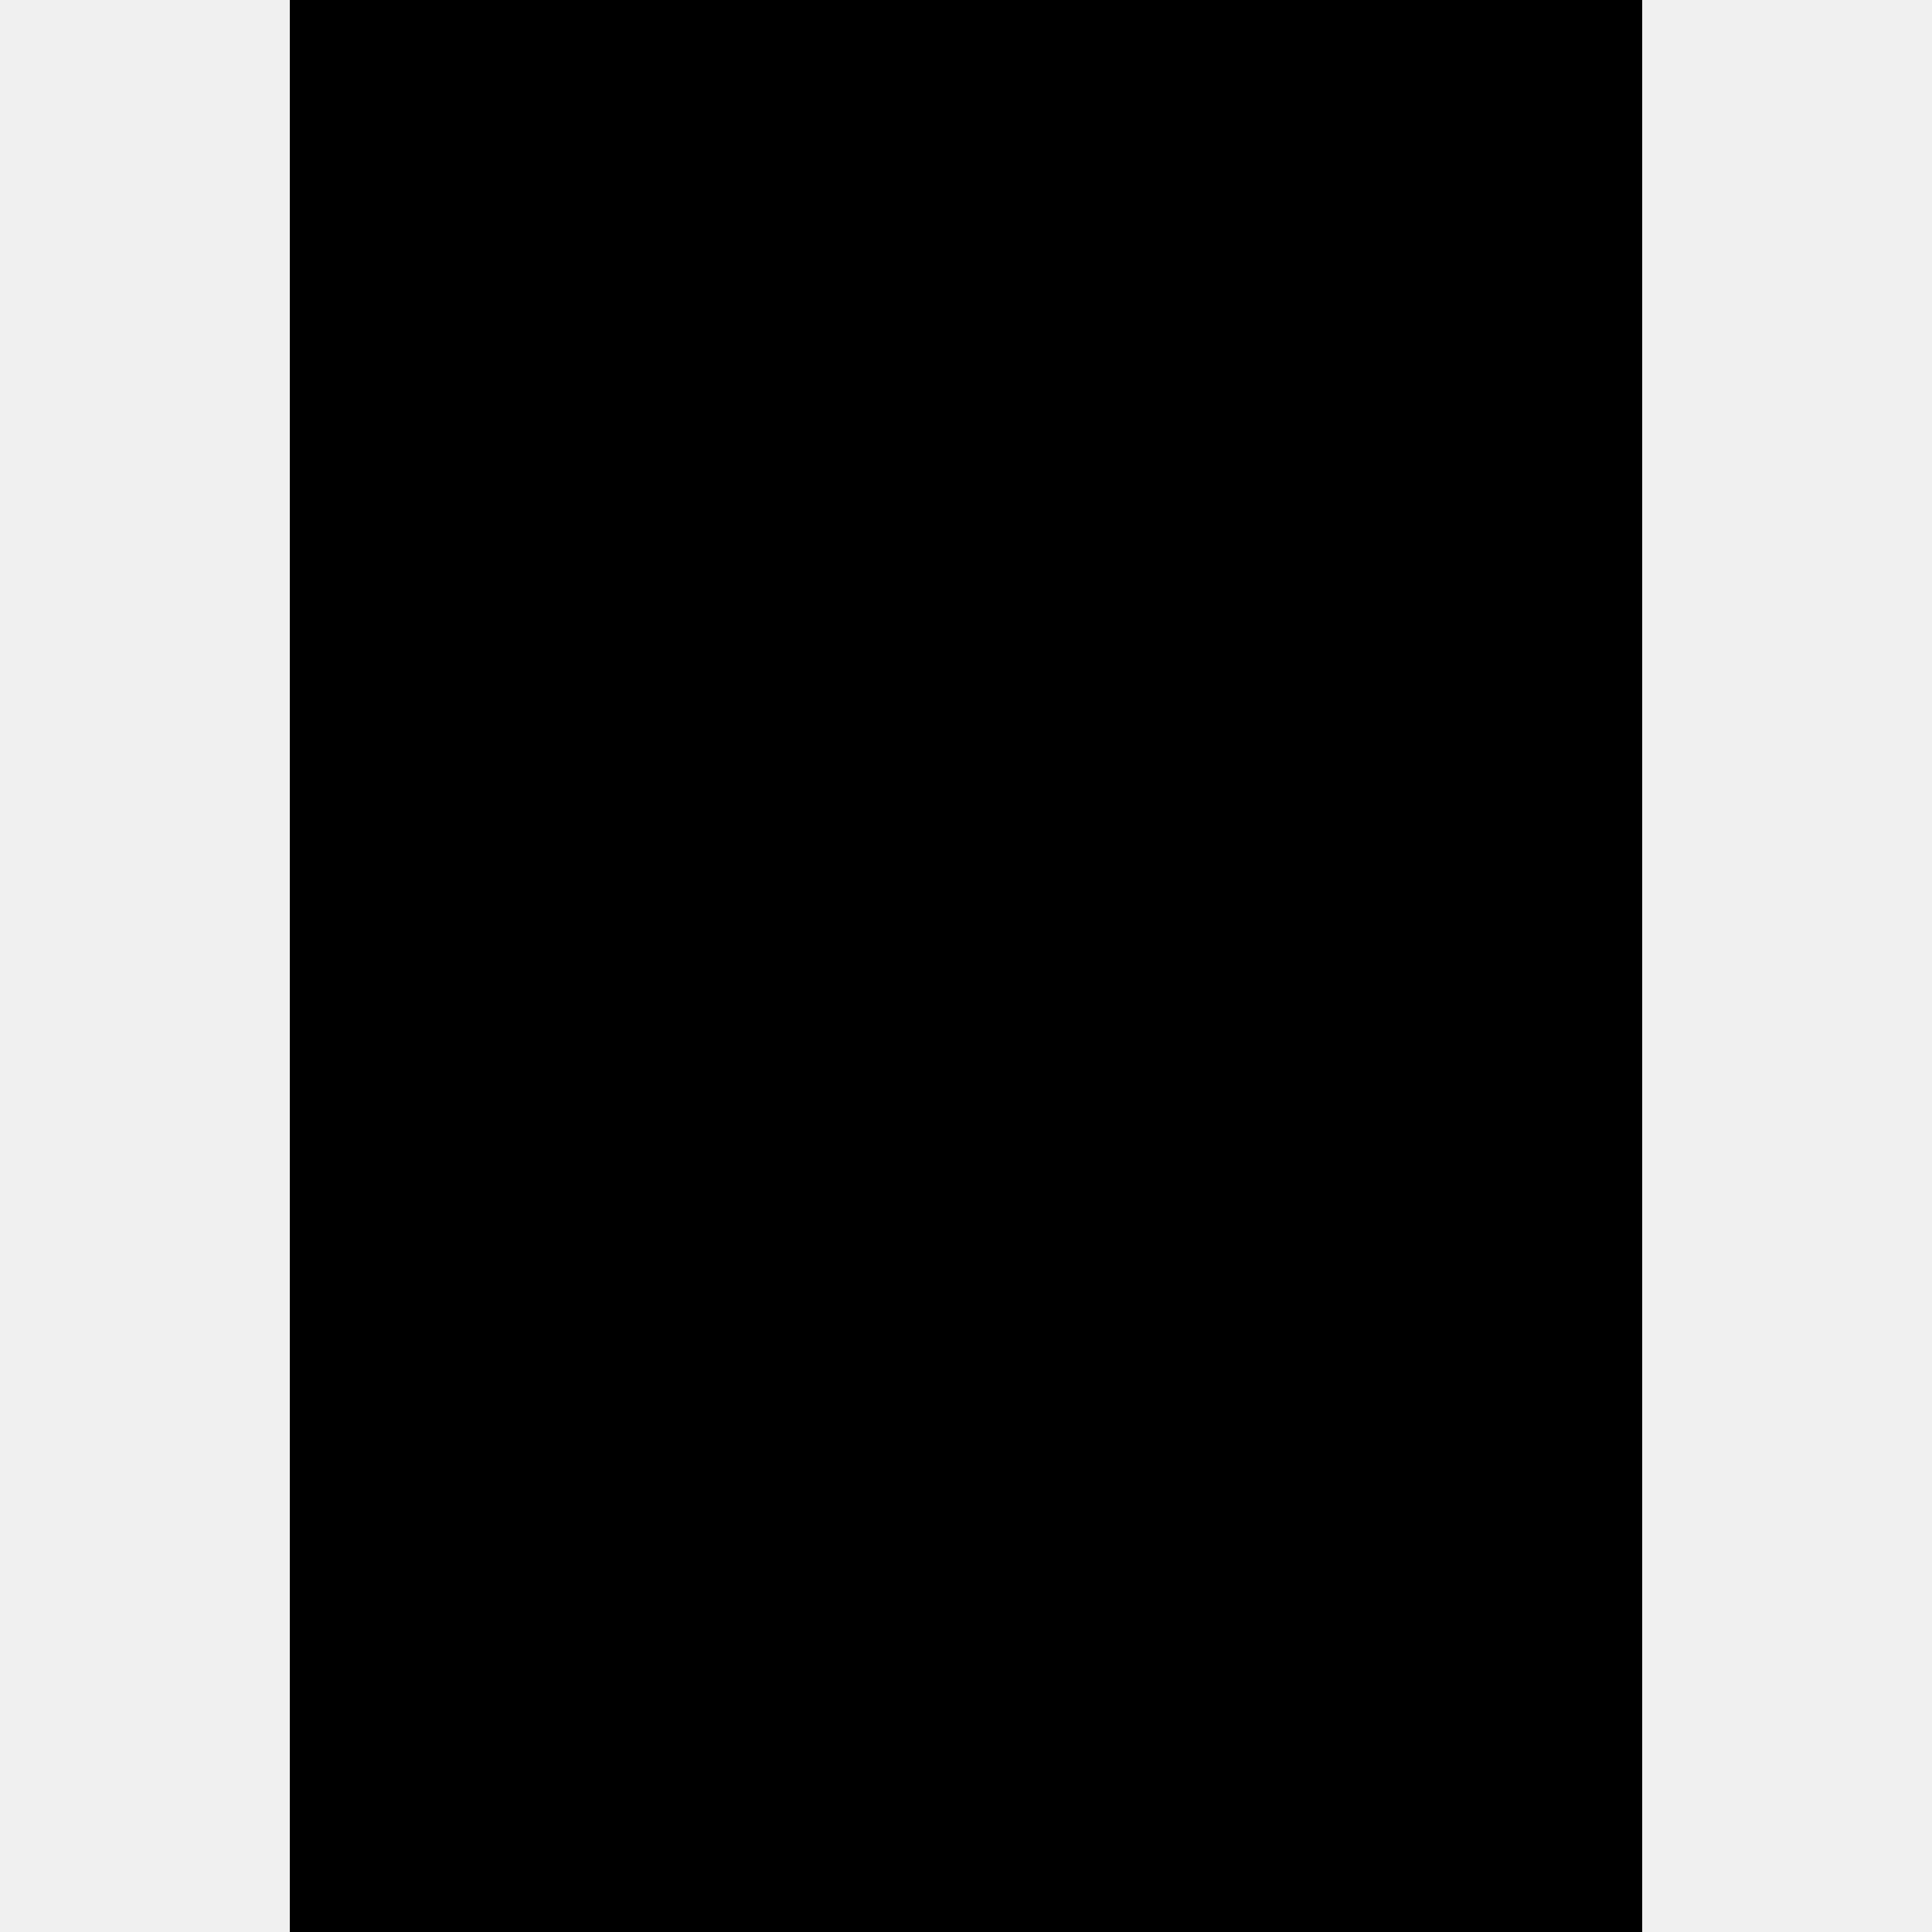
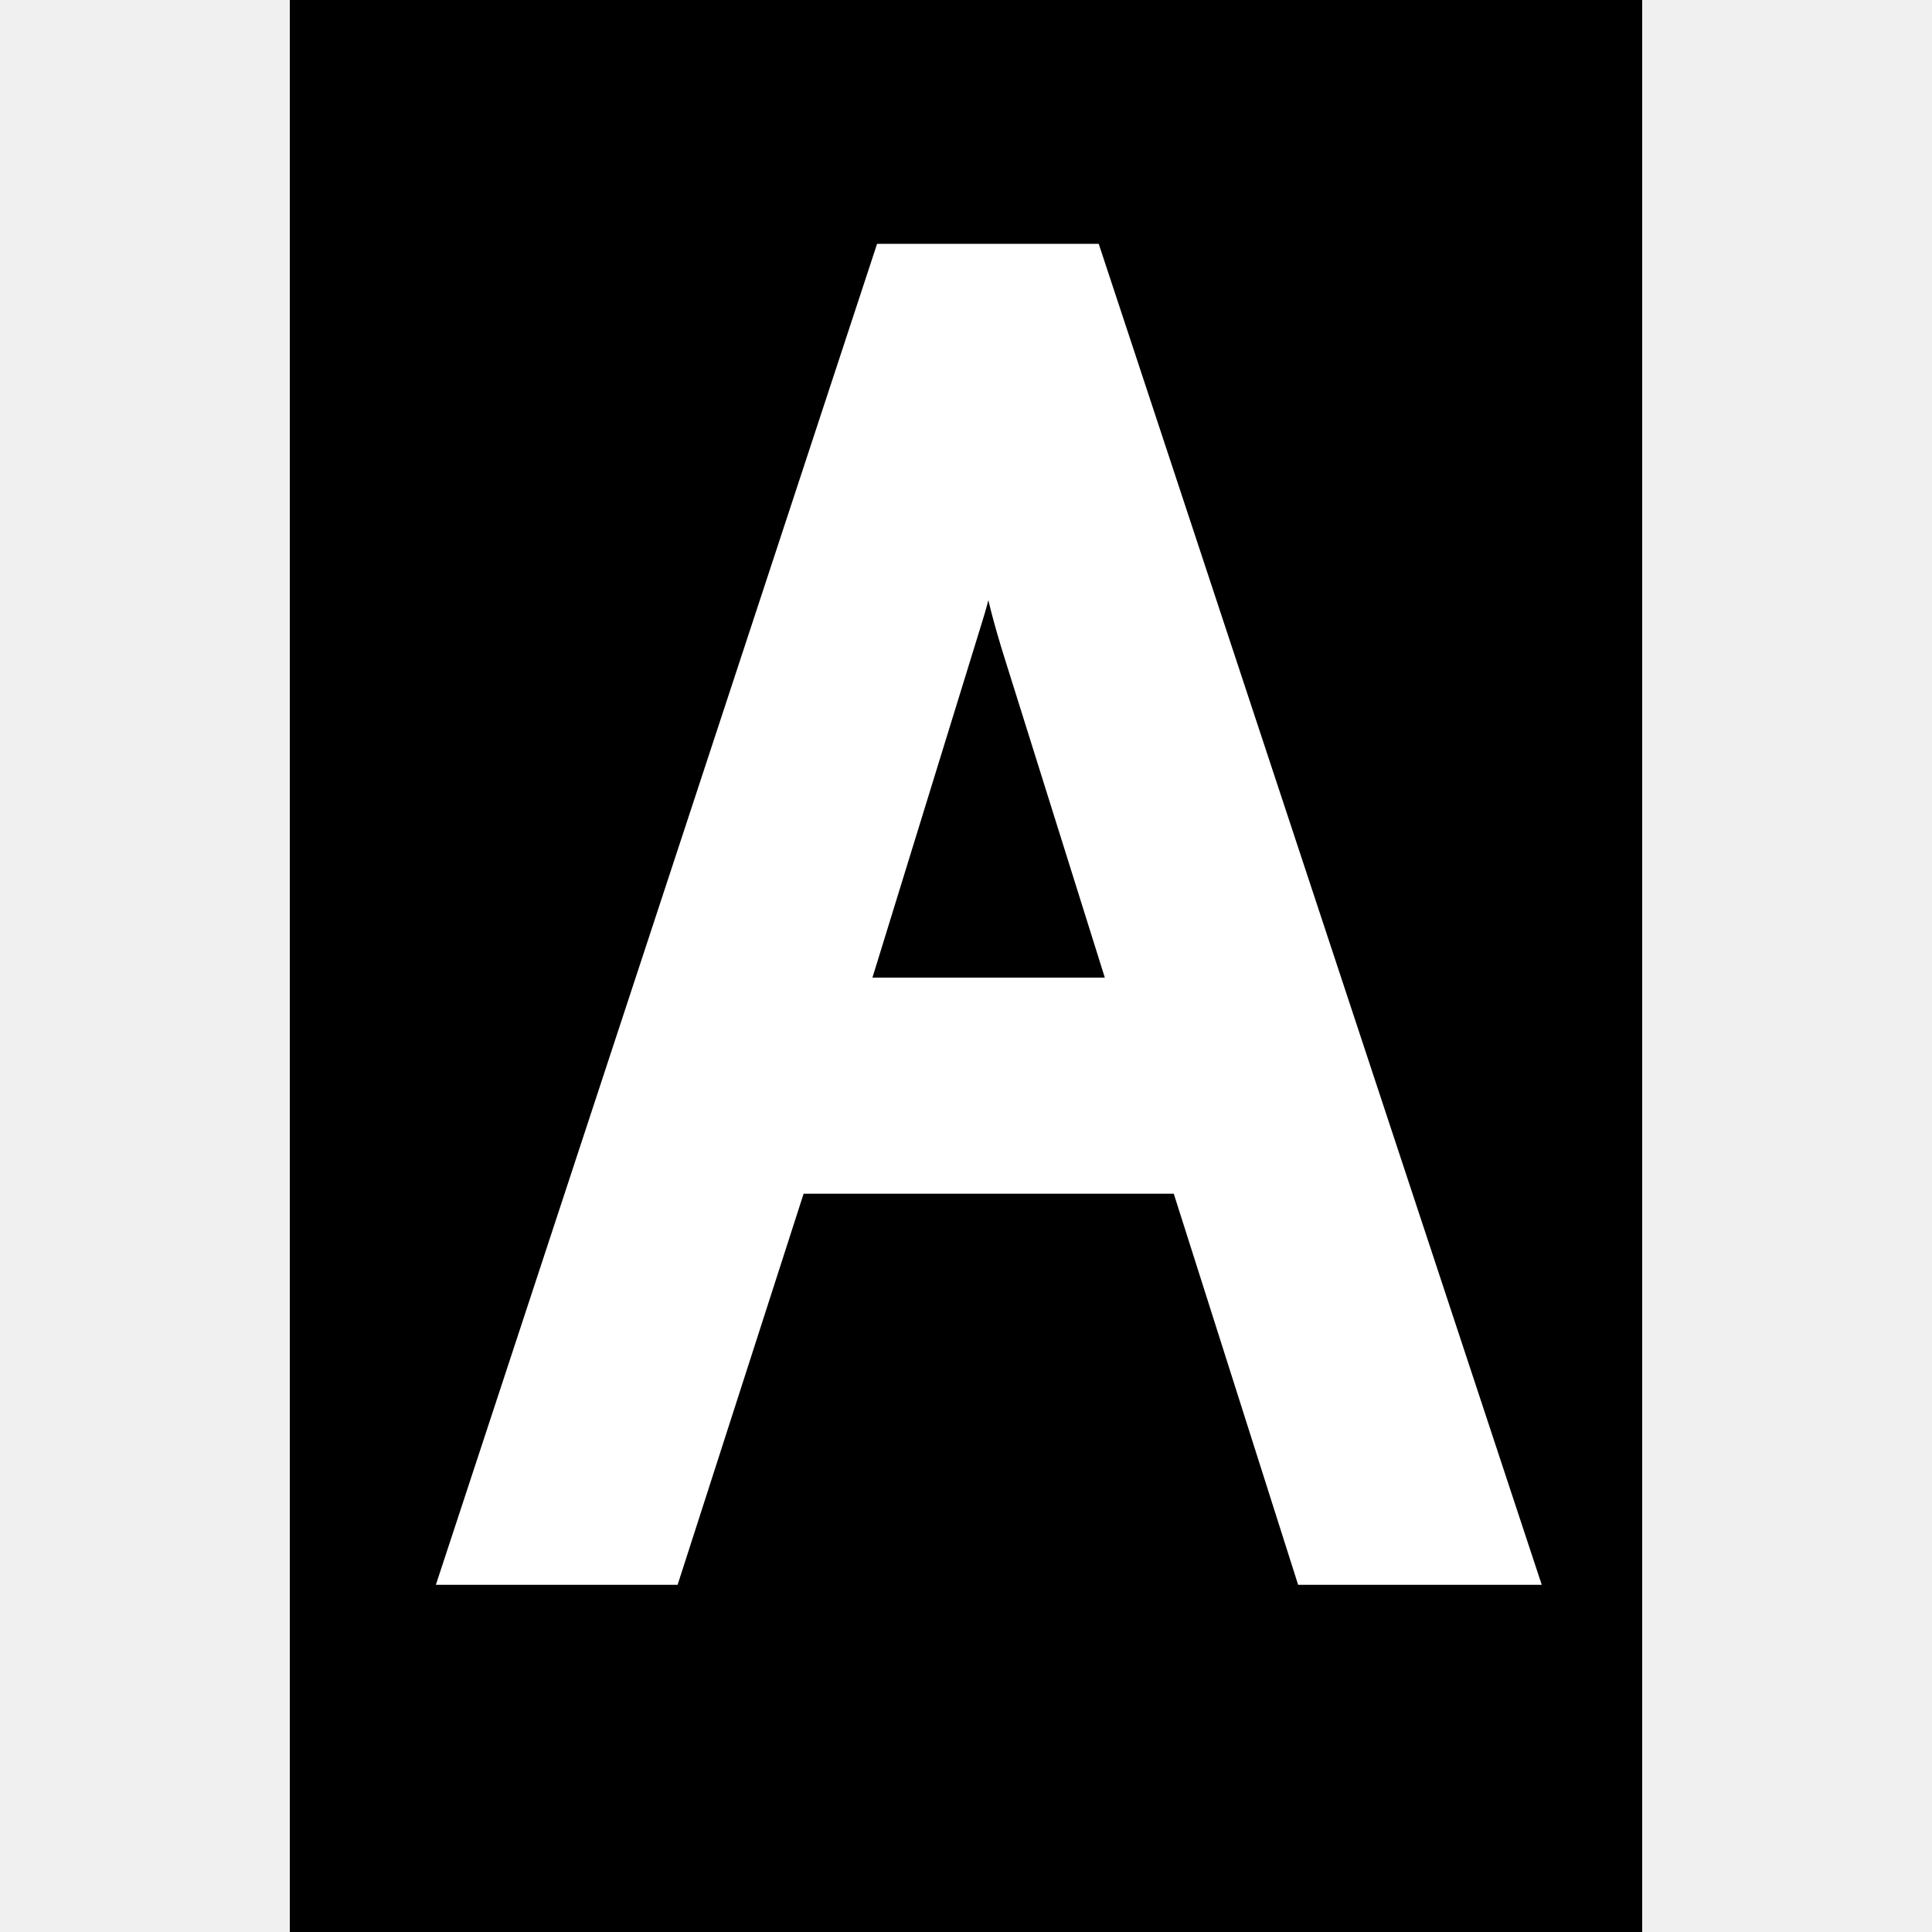
<svg xmlns="http://www.w3.org/2000/svg" width="100%" height="100%" viewBox="0 0 500 500" version="1.1" xml:space="preserve" style="fill-rule:evenodd;clip-rule:evenodd;stroke-linejoin:round;stroke-miterlimit:2;">
  <rect x="75" y="0" width="350" height="500" style="fill:#000000;" />
-   <text x="109.066px" y="410.152px" style="fill:#FFFFFF;font-family:'OverpassMono-Bold', 'Overpass Mono', monospace;font-weight:700;font-size:457.578px;">
-     A
+   <text x="109.066px" y="410.152px" style="fill:#FFFFFF;font-family:'Noto Mono';font-weight:700;font-size:457.578px;">A
</text>
</svg>
